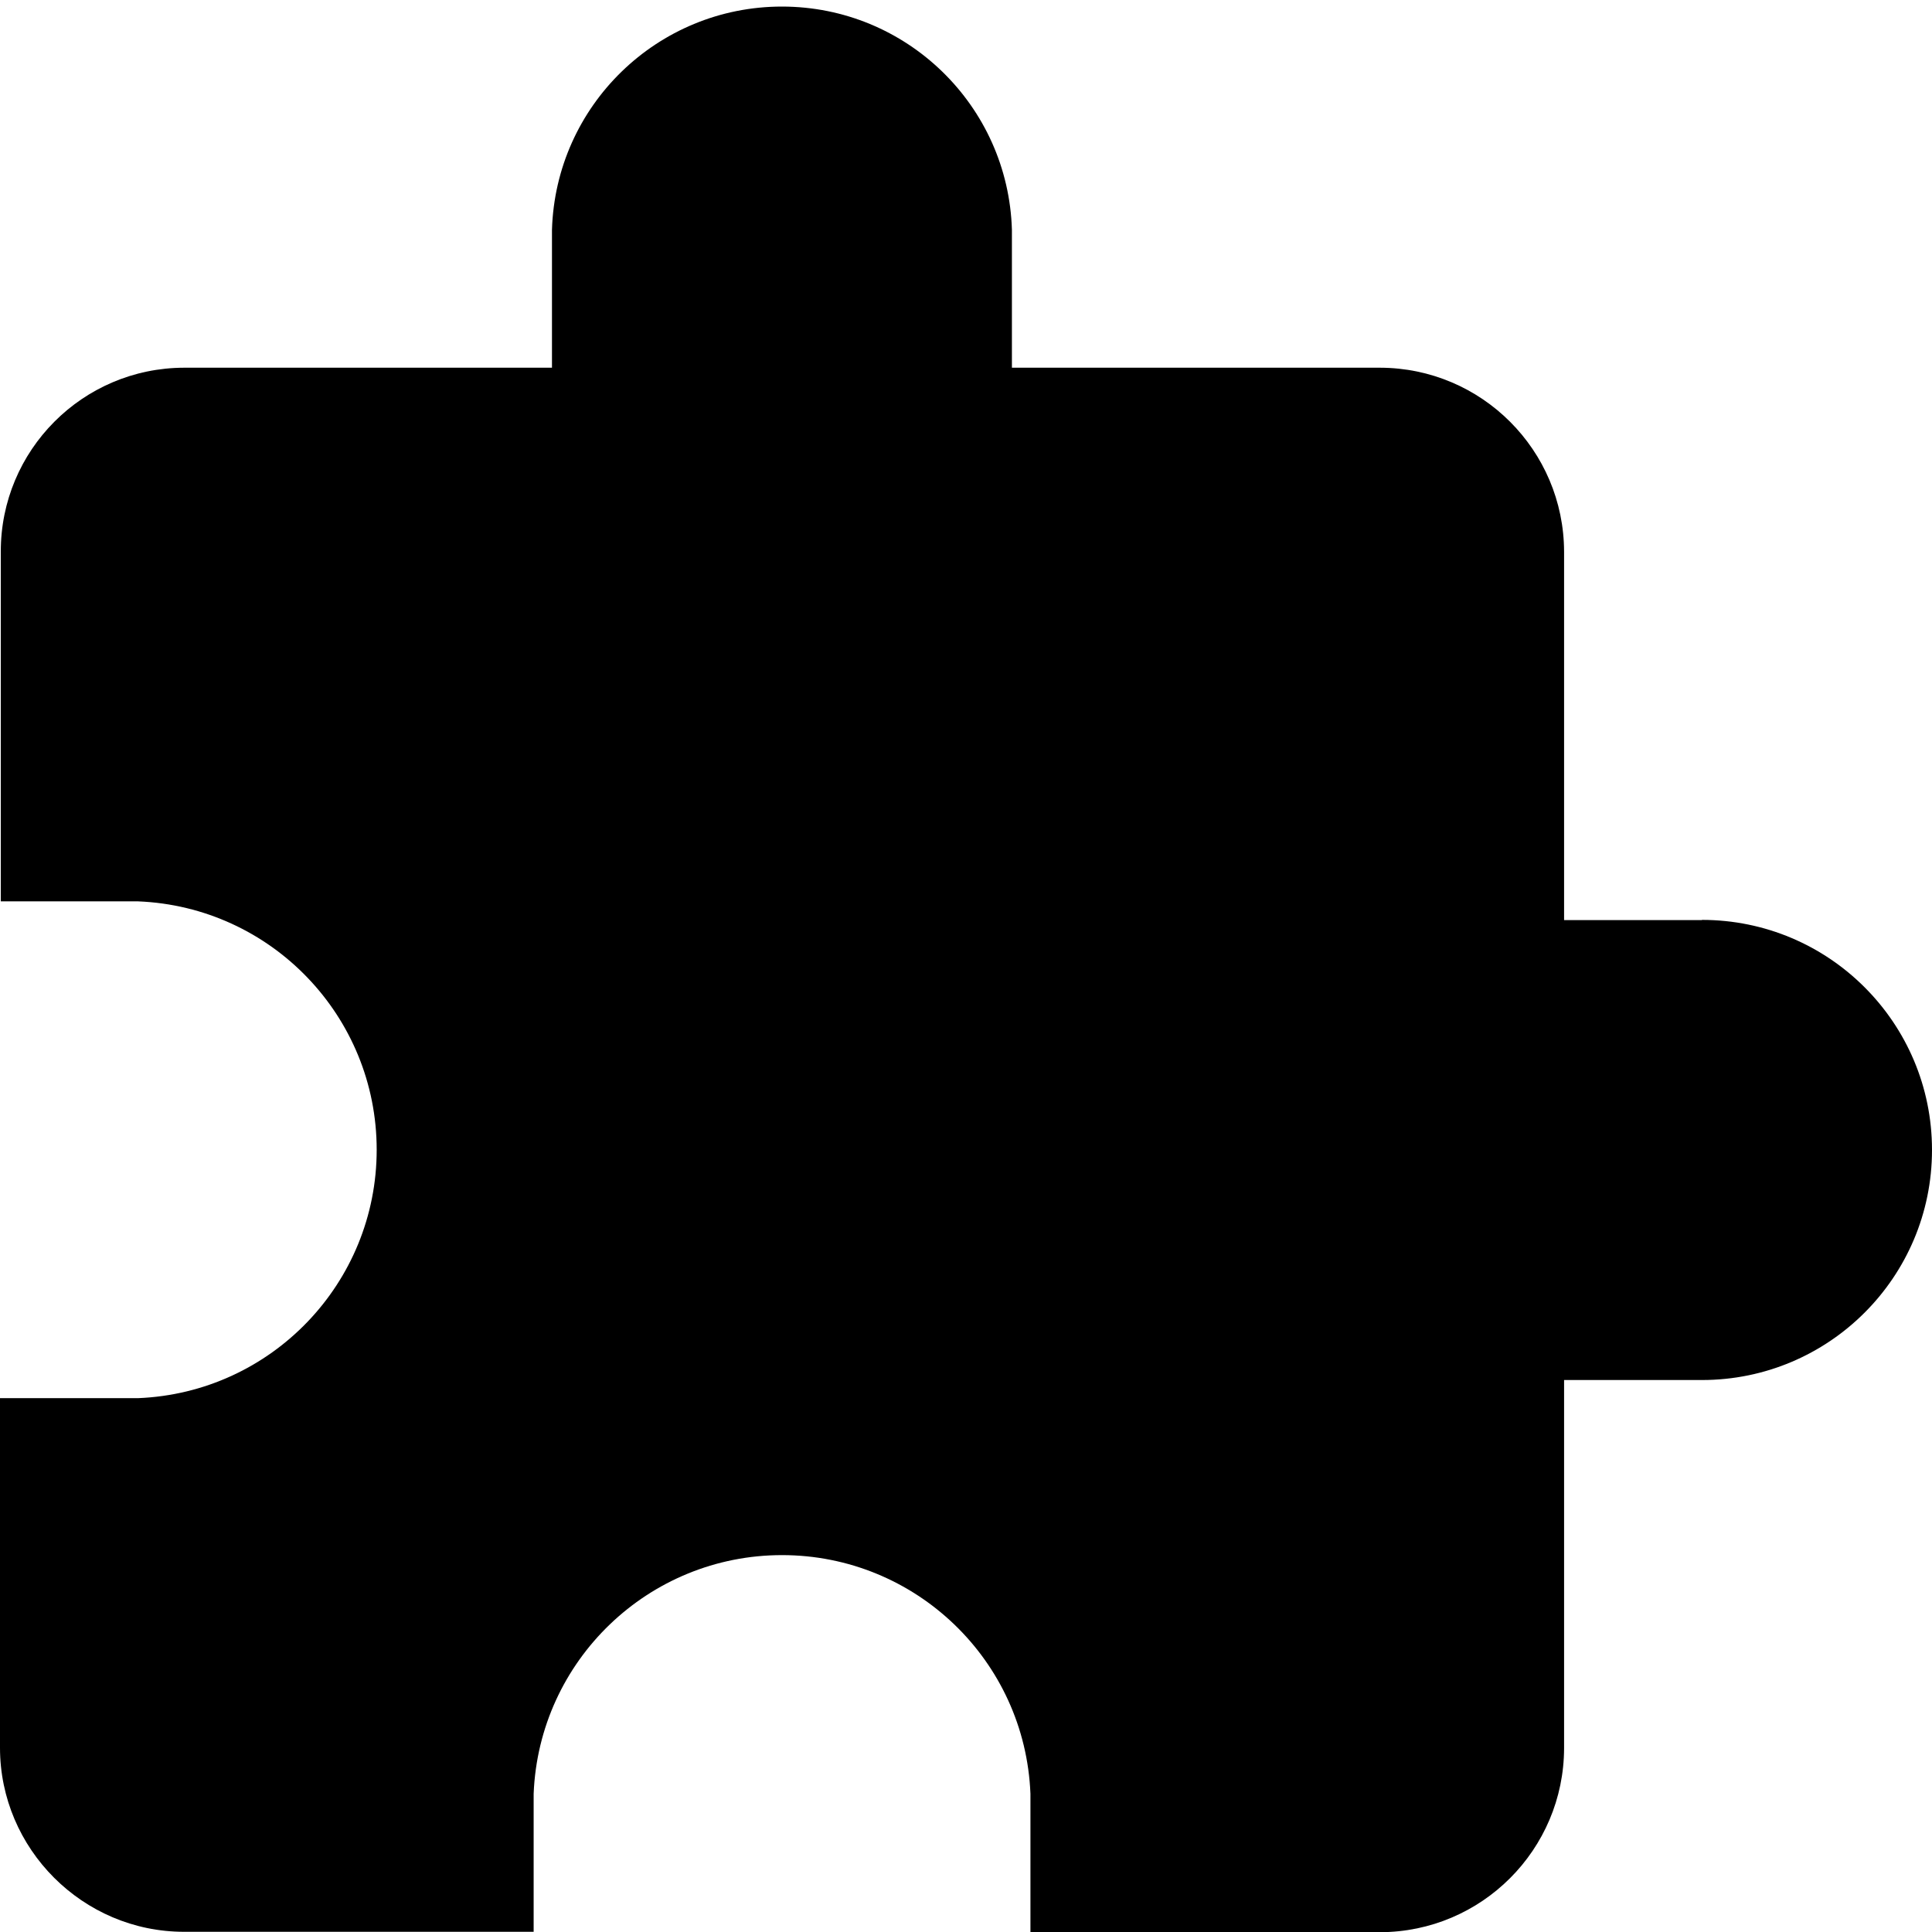
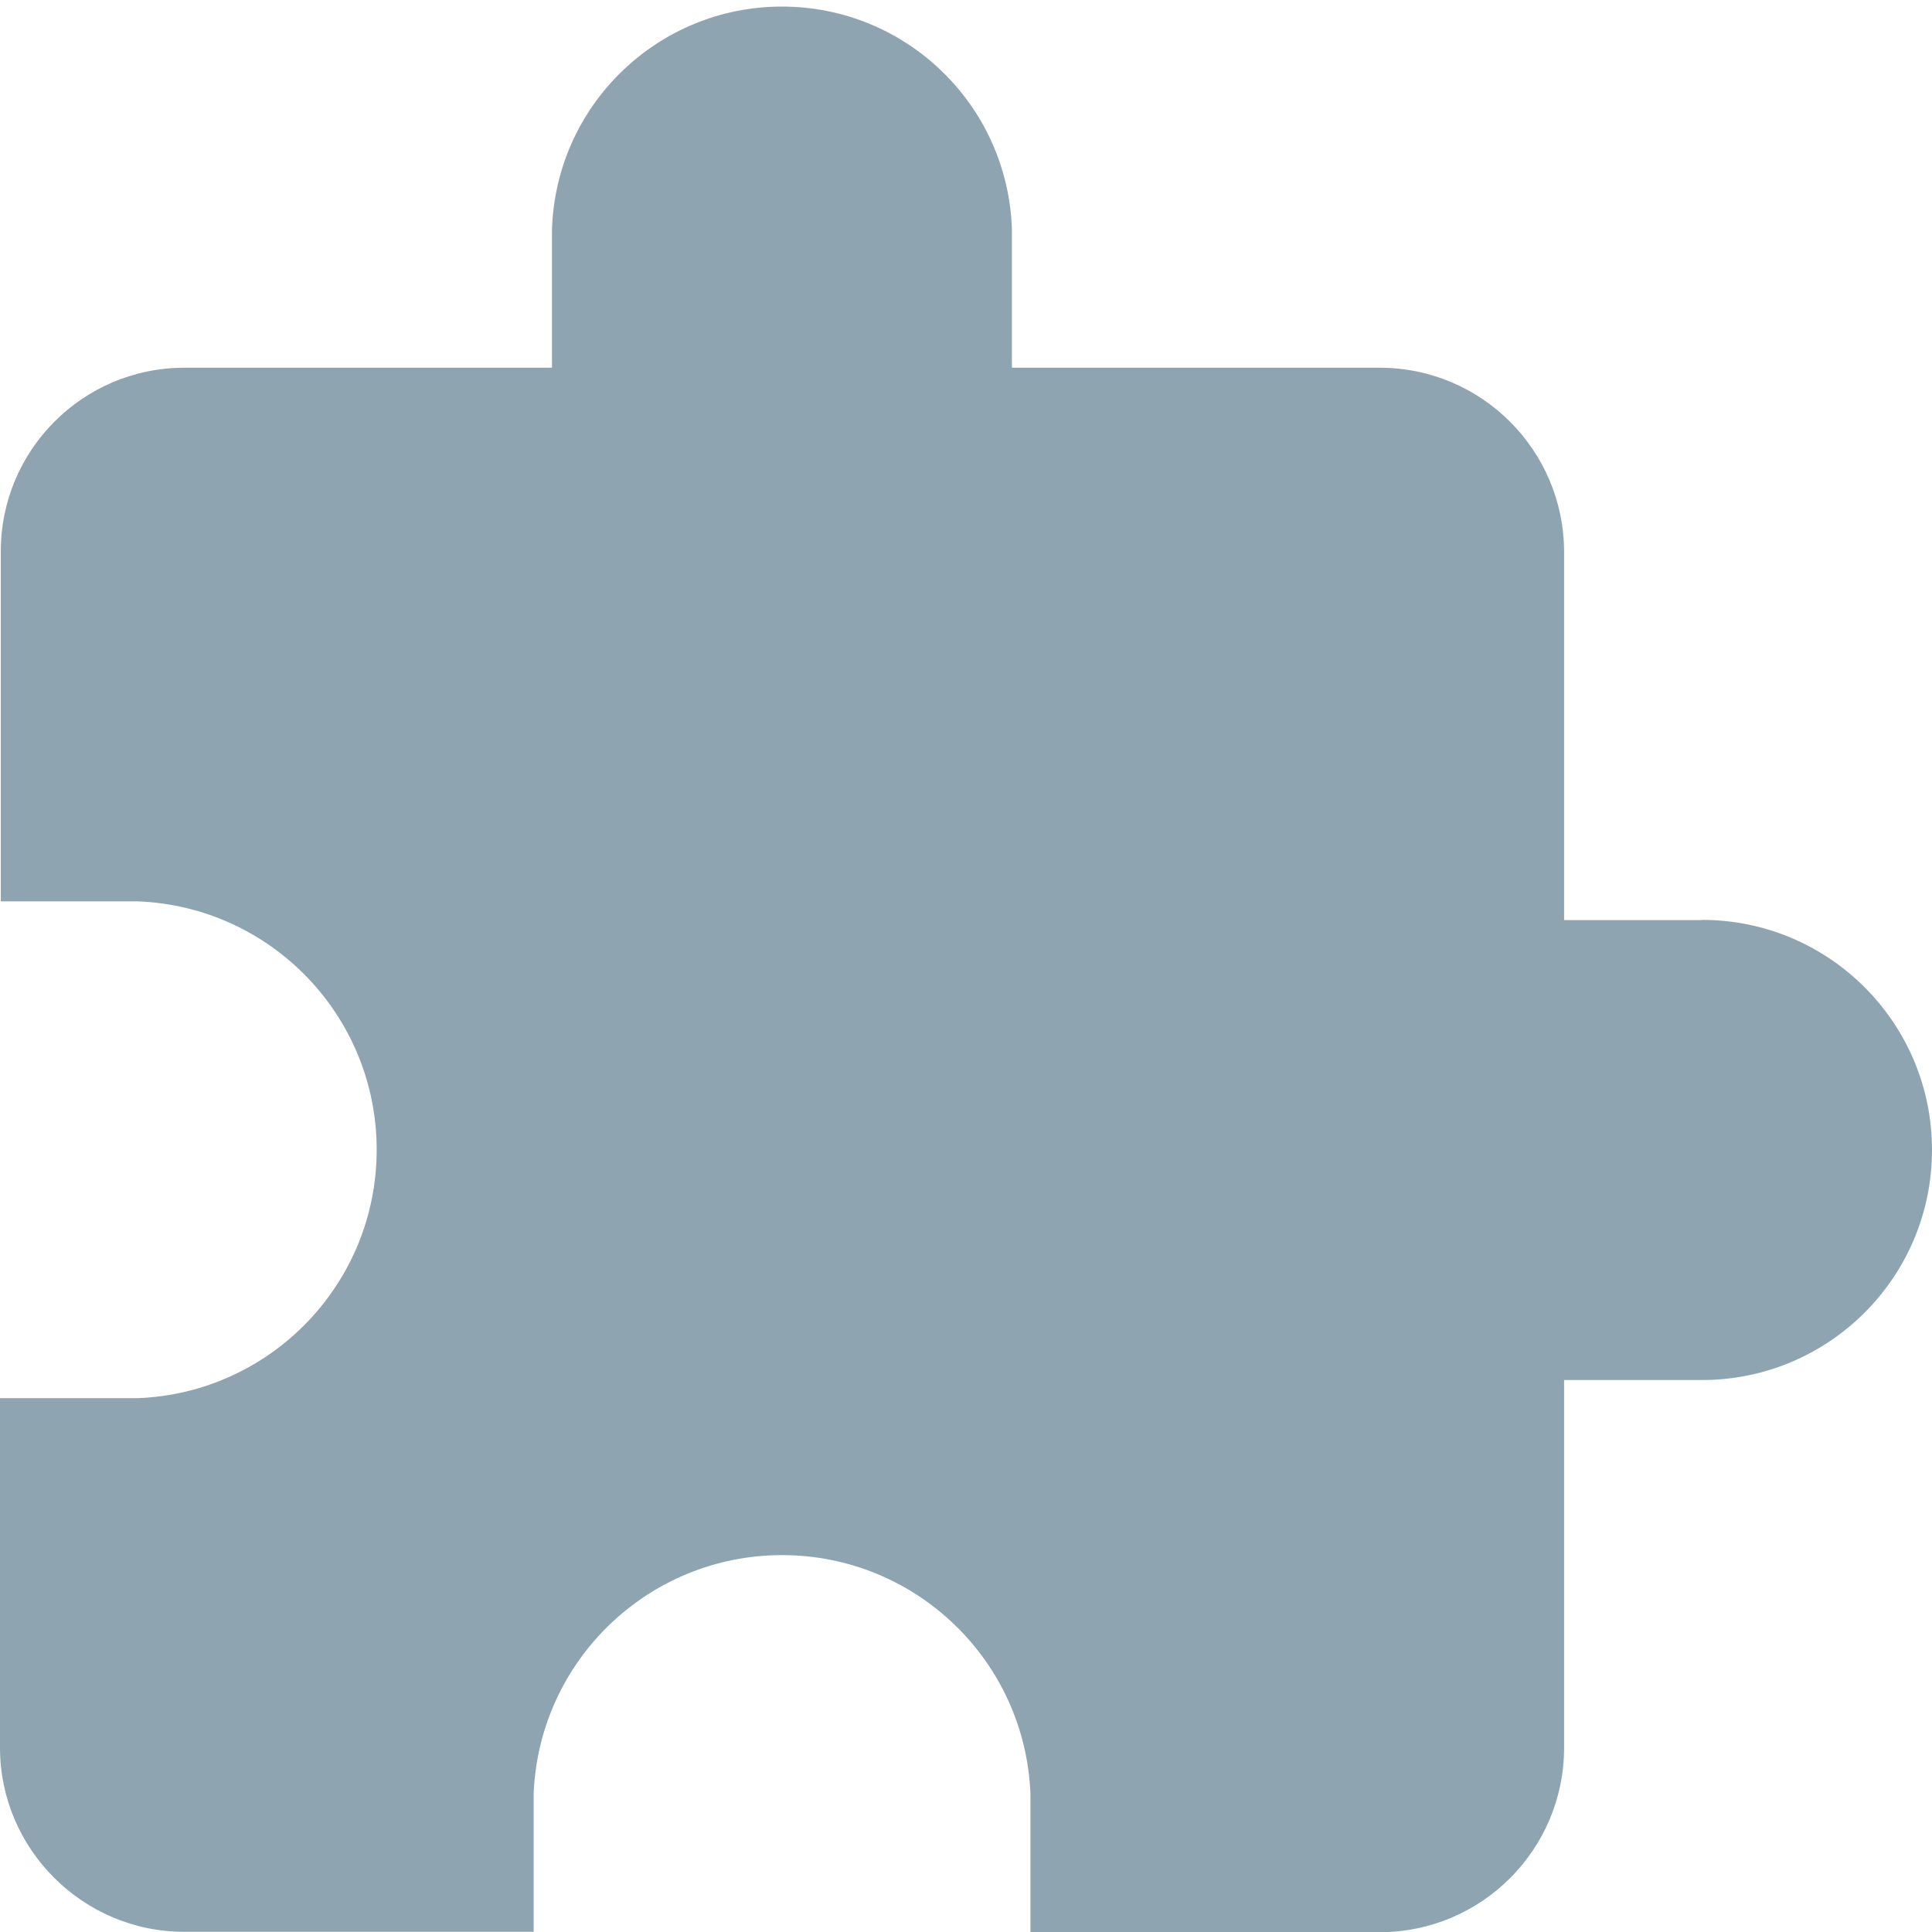
<svg xmlns="http://www.w3.org/2000/svg" width="36.657" height="36.657" viewBox="0 0 9.699 9.699">
-   <path d="M8.544 4.619h-.692V2.77a.926.926 0 00-.924-.924H5.08v-.692a1.155 1.155 0 00-2.309 0v.692H.924a.922.922 0 00-.92.924v1.755h.689a1.248 1.248 0 010 2.494H0v1.755c0 .508.416.924.924.924h1.755v-.693a1.248 1.248 0 012.494 0V9.7h1.755a.926.926 0 00.924-.924V6.928h.692a1.155 1.155 0 000-2.31z" />
+   <path d="M8.544 4.619h-.692V2.77a.926.926 0 00-.924-.924H5.08v-.692a1.155 1.155 0 00-2.309 0v.692H.924a.922.922 0 00-.92.924v1.755h.689a1.248 1.248 0 010 2.494H0v1.755c0 .508.416.924.924.924h1.755v-.693a1.248 1.248 0 012.494 0V9.7h1.755a.926.926 0 00.924-.924V6.928h.692a1.155 1.155 0 000-2.31z" fill="#8fa4b1" />
</svg>
